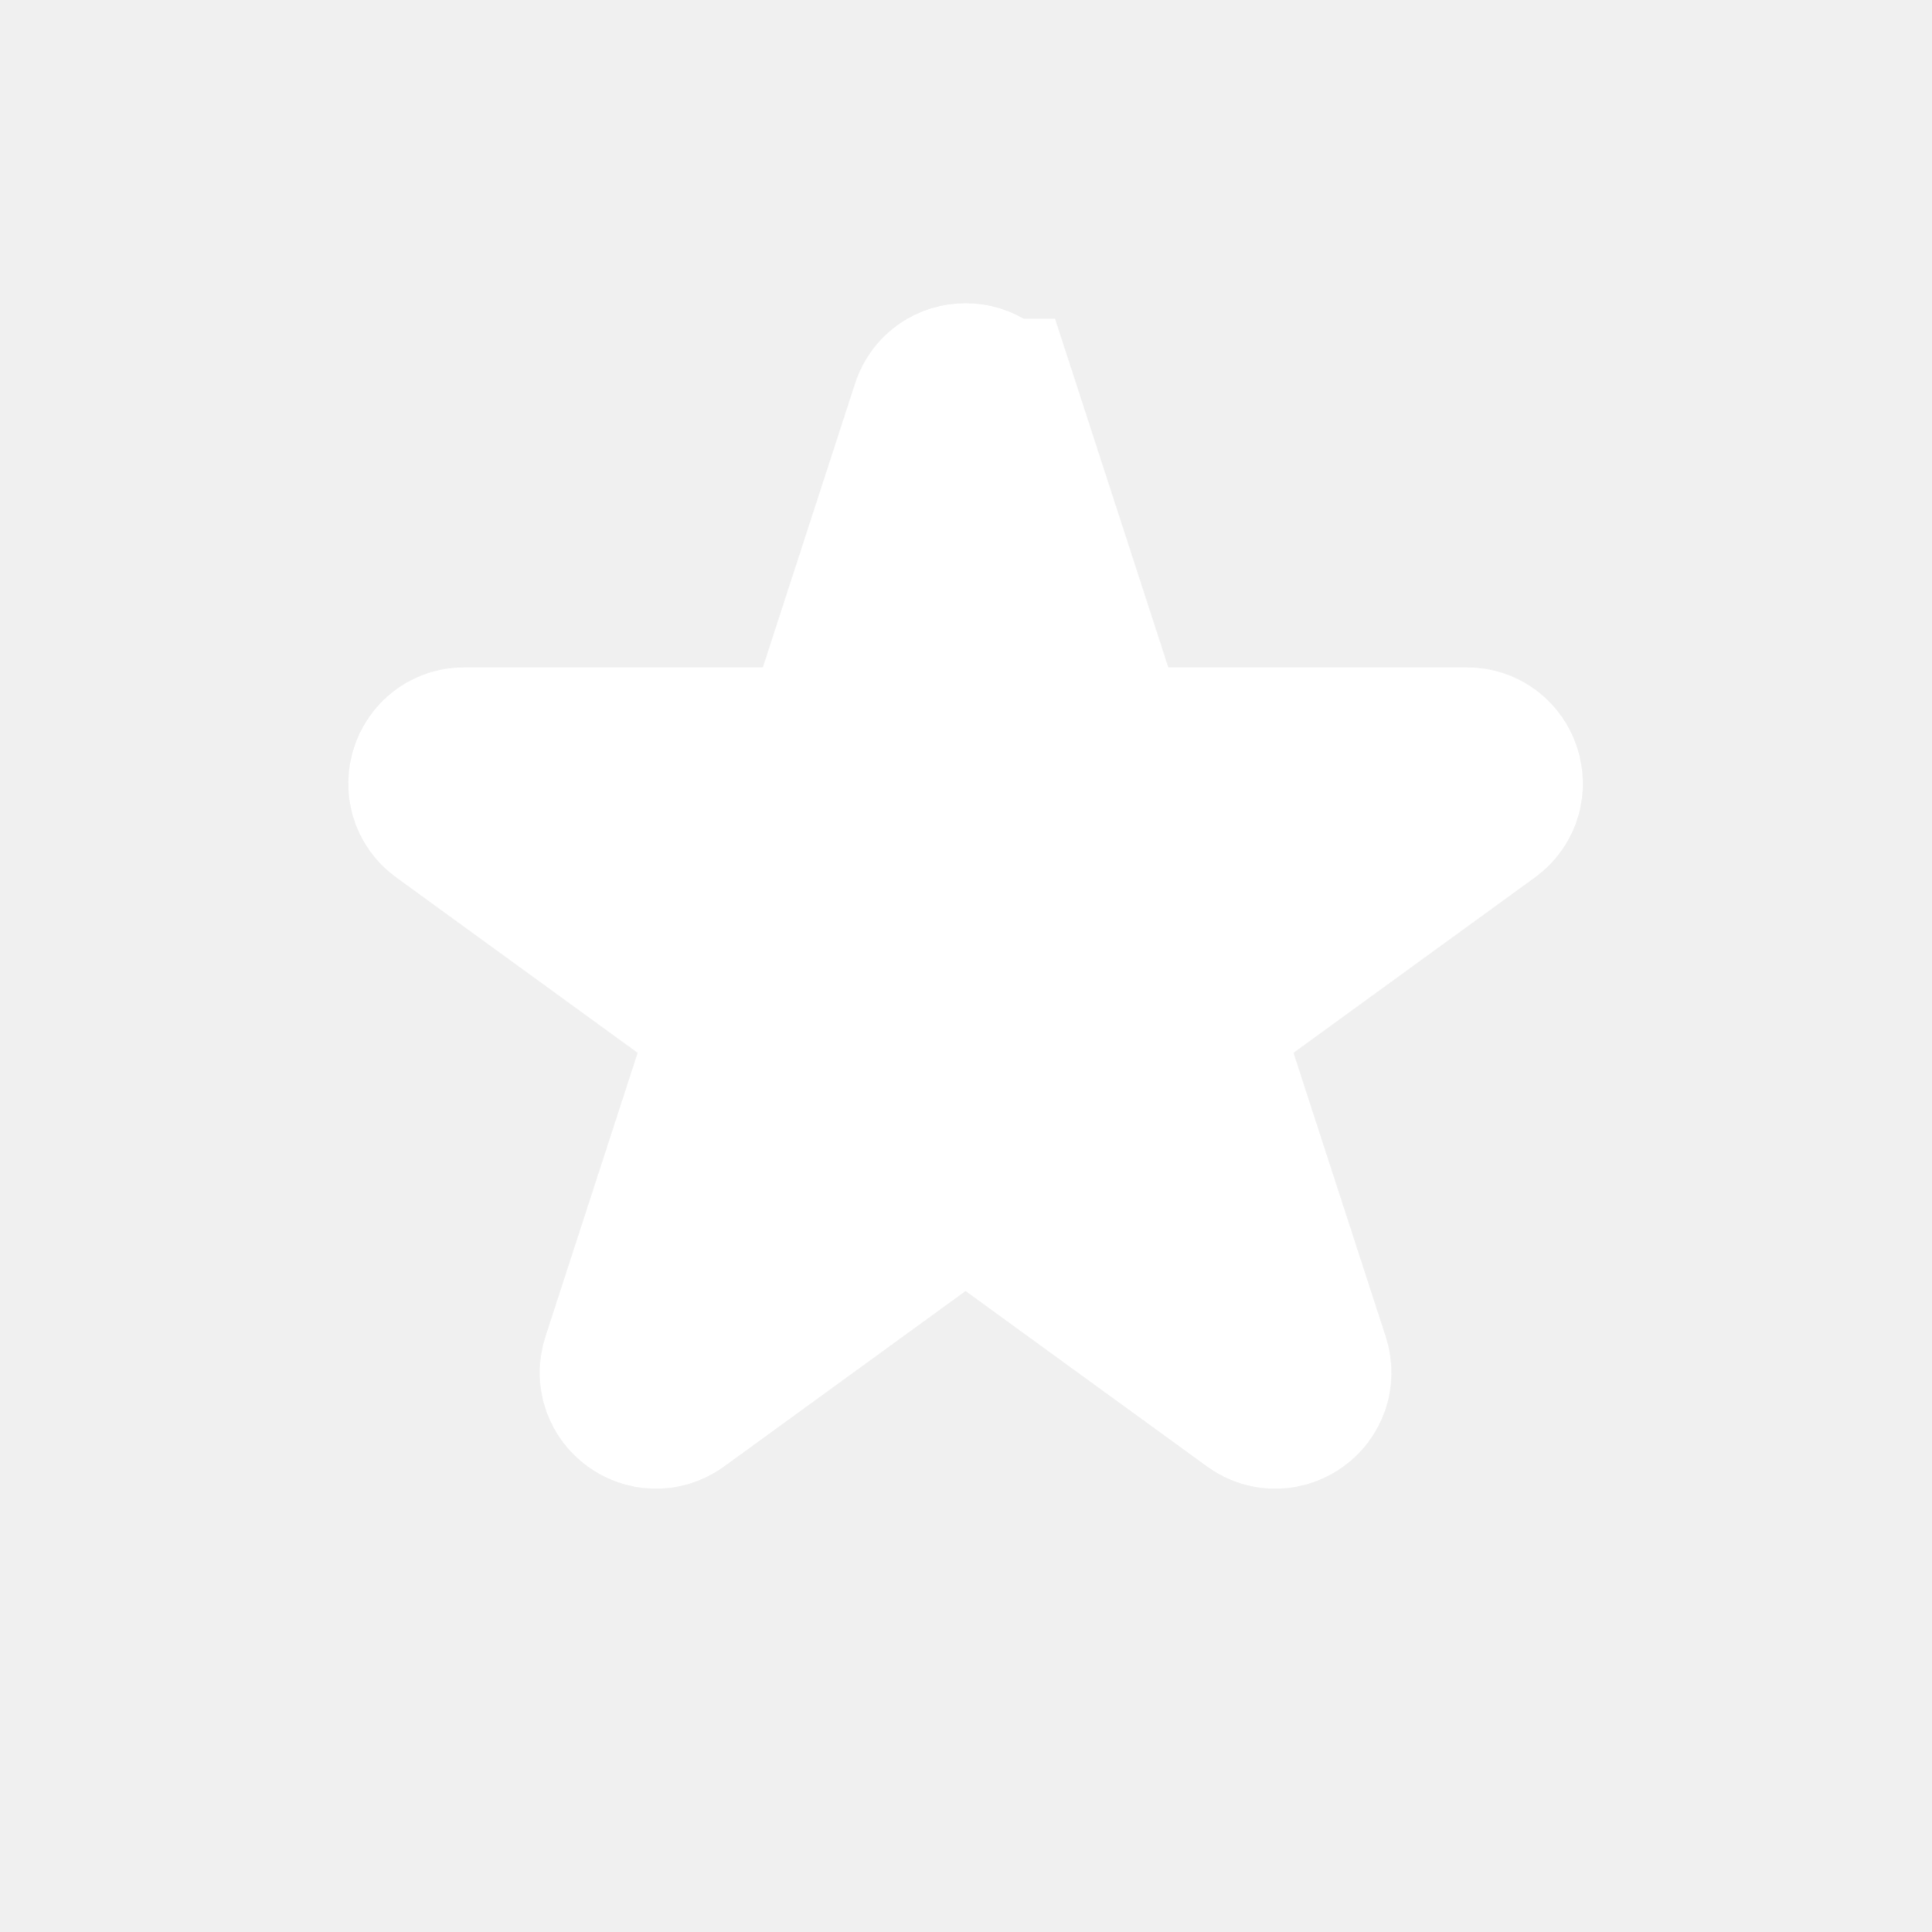
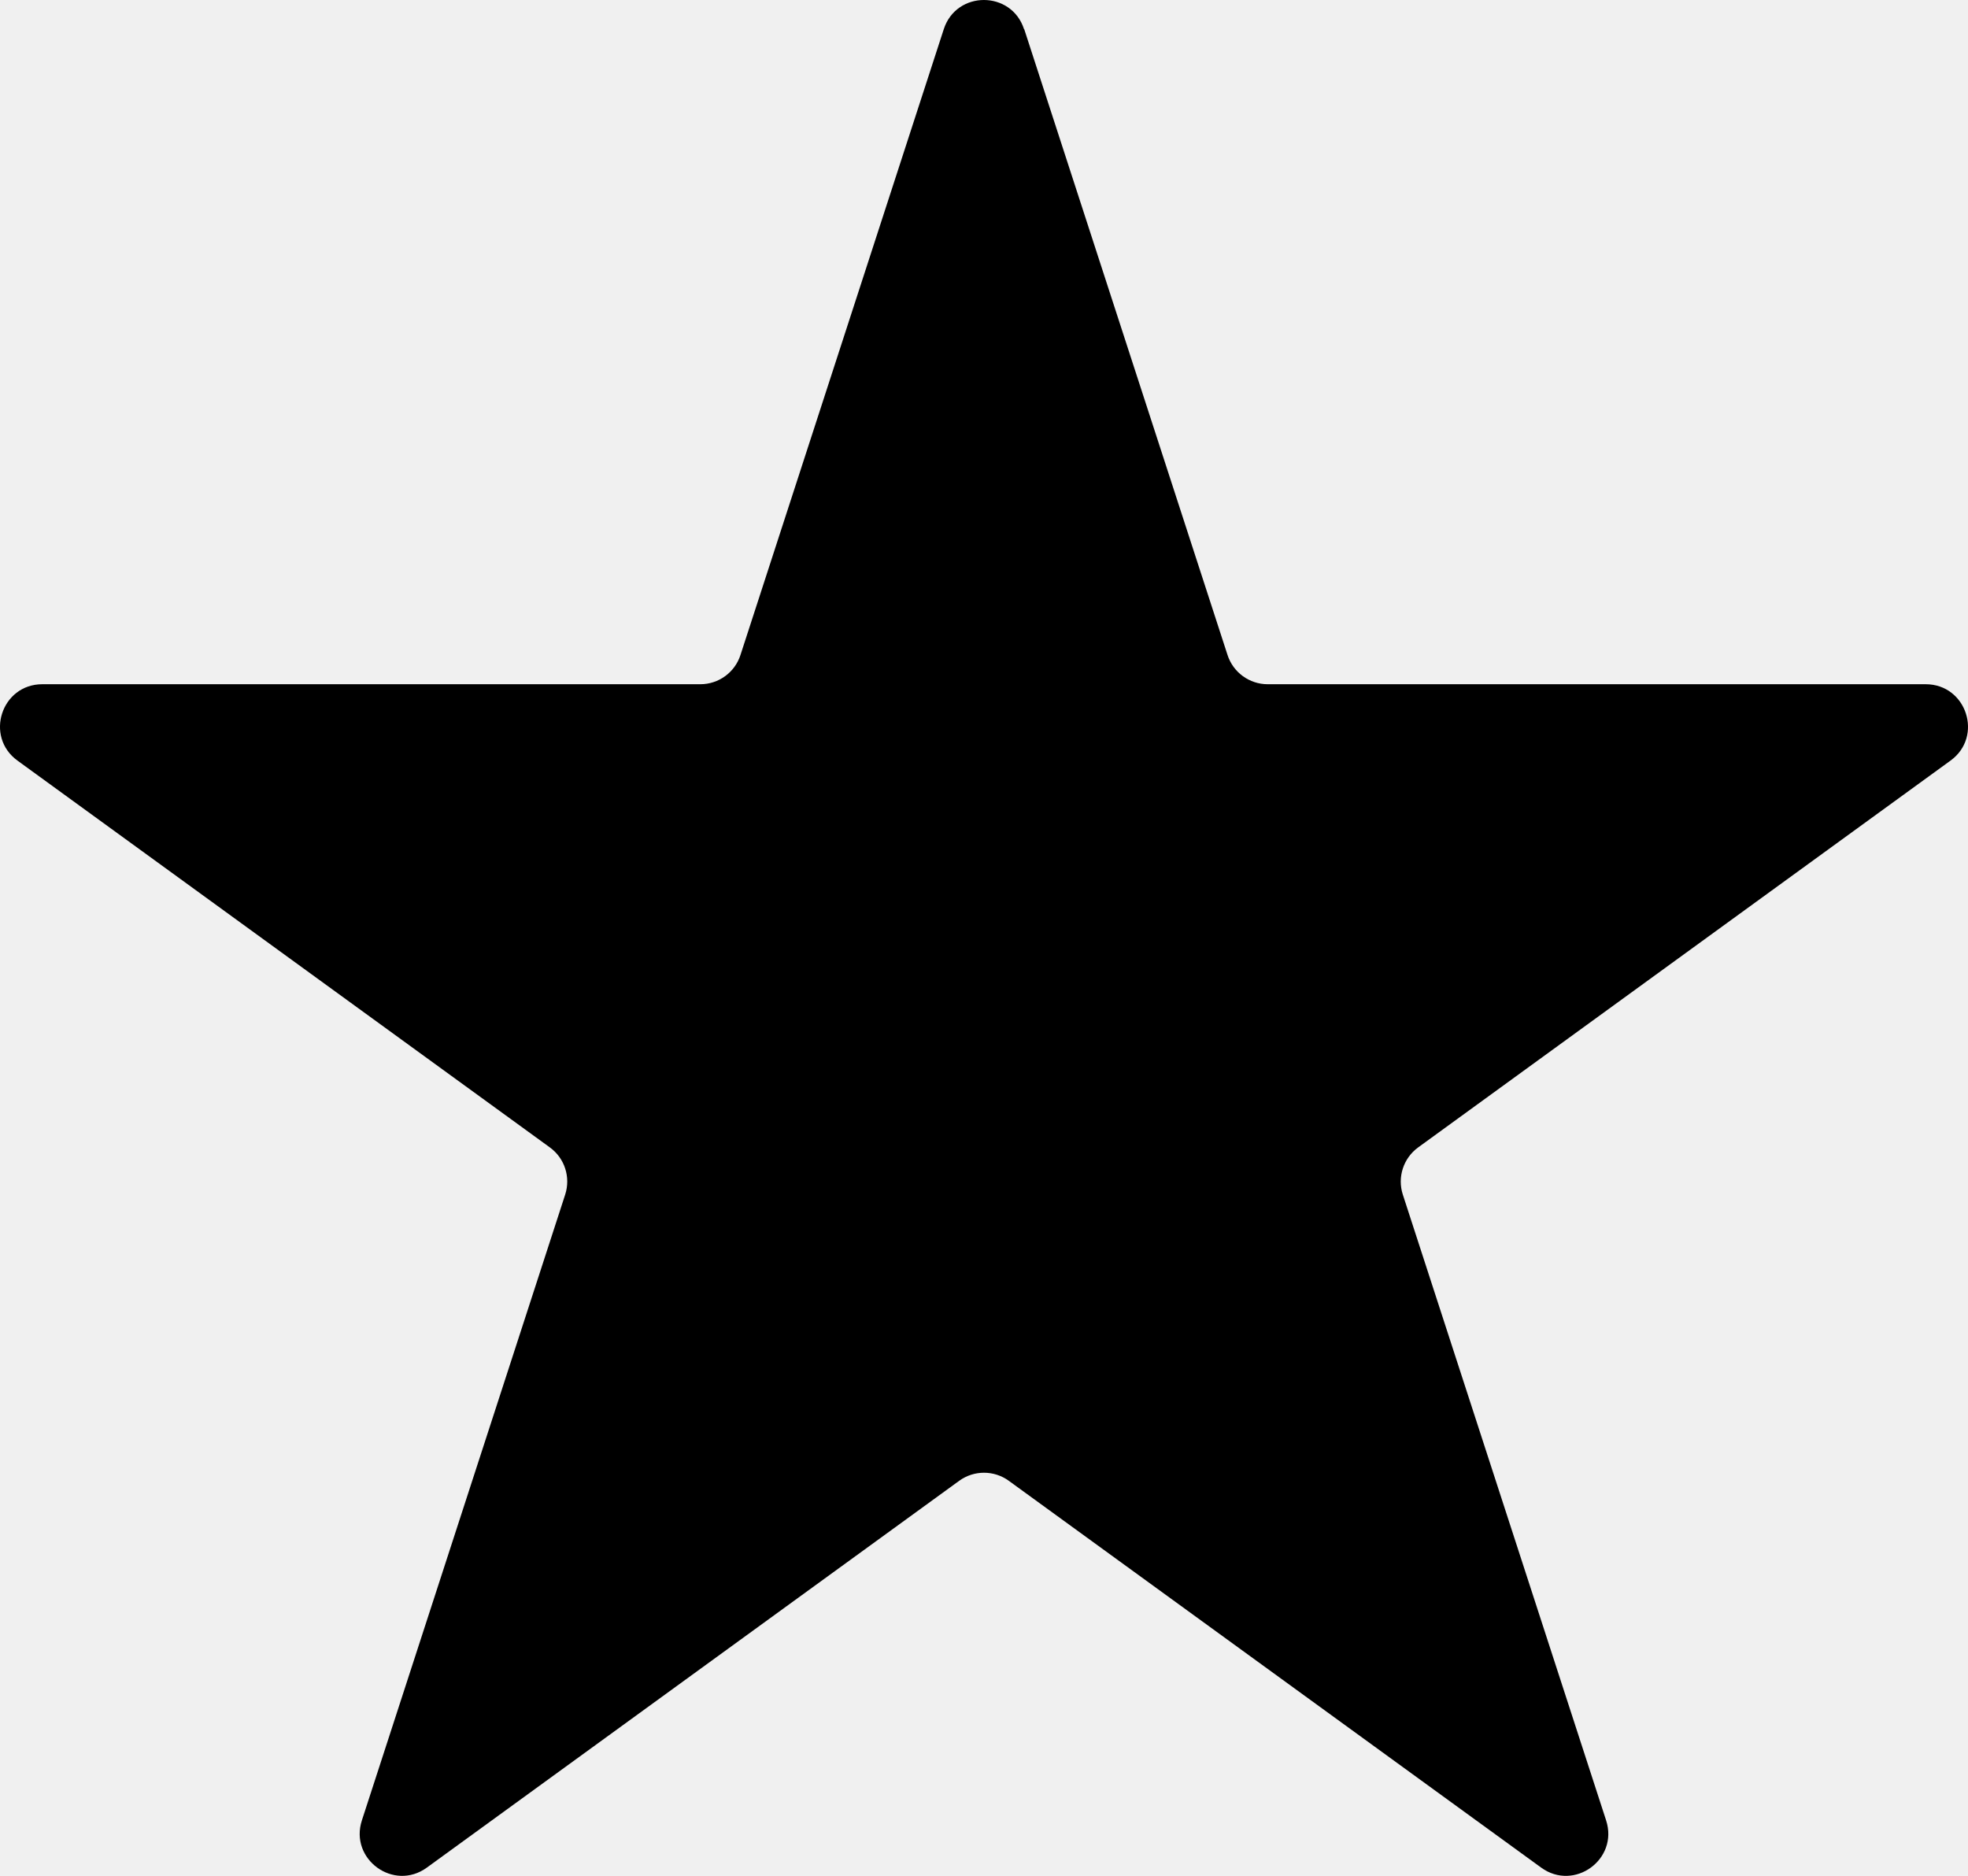
- <svg xmlns="http://www.w3.org/2000/svg" id="Capa_1" data-name="Capa 1" version="1.1" viewBox="0 0 566.93 566.93">
-   <defs>
-     <style>
-       .cls-1 {
-         fill: #fff;
-         stroke: #fff;
-         stroke-miterlimit: 10;
-         stroke-width: 55px;
-       }
-     </style>
-   </defs>
-   <path class="cls-1" d="M289.74,121.07l31.76,97.76c.88,2.72,3.42,4.56,6.27,4.56h102.79c6.39,0,9.05,8.18,3.88,11.93l-83.16,60.42c-2.31,1.68-3.28,4.66-2.4,7.37l31.76,97.76c1.97,6.08-4.98,11.13-10.15,7.37l-83.16-60.42c-2.31-1.68-5.44-1.68-7.75,0l-83.16,60.42c-5.17,3.76-12.12-1.3-10.15-7.37l31.76-97.76c.88-2.72-.08-5.69-2.4-7.37l-83.16-60.42c-5.17-3.76-2.51-11.93,3.88-11.93h102.79c2.86,0,5.39-1.84,6.27-4.56l31.76-97.76c1.97-6.08,10.57-6.08,12.54,0Z" />
+ <svg xmlns="http://www.w3.org/2000/svg" id="Capa_1" data-name="Capa 1" viewBox="0 0 307.43 293.02">
+   <path class="cls-1" d="M160,4.56l31.76,97.76c.88,2.72,3.42,4.56,6.27,4.56h102.79c6.39,0,9.05,8.18,3.88,11.93l-83.16,60.42c-2.31,1.68-3.28,4.66-2.4,7.37l31.76,97.76c1.97,6.08-4.98,11.13-10.15,7.37l-83.16-60.42c-2.31-1.68-5.44-1.68-7.75,0l-83.16,60.42c-5.17,3.76-12.12-1.3-10.15-7.37l31.76-97.76c.88-2.72-.08-5.69-2.4-7.37L2.73,118.81c-5.17-3.76-2.51-11.93,3.88-11.93h102.79c2.86,0,5.39-1.84,6.27-4.56L147.43,4.56c1.97-6.08,10.57-6.08,12.54,0h.03Z" />
</svg>
